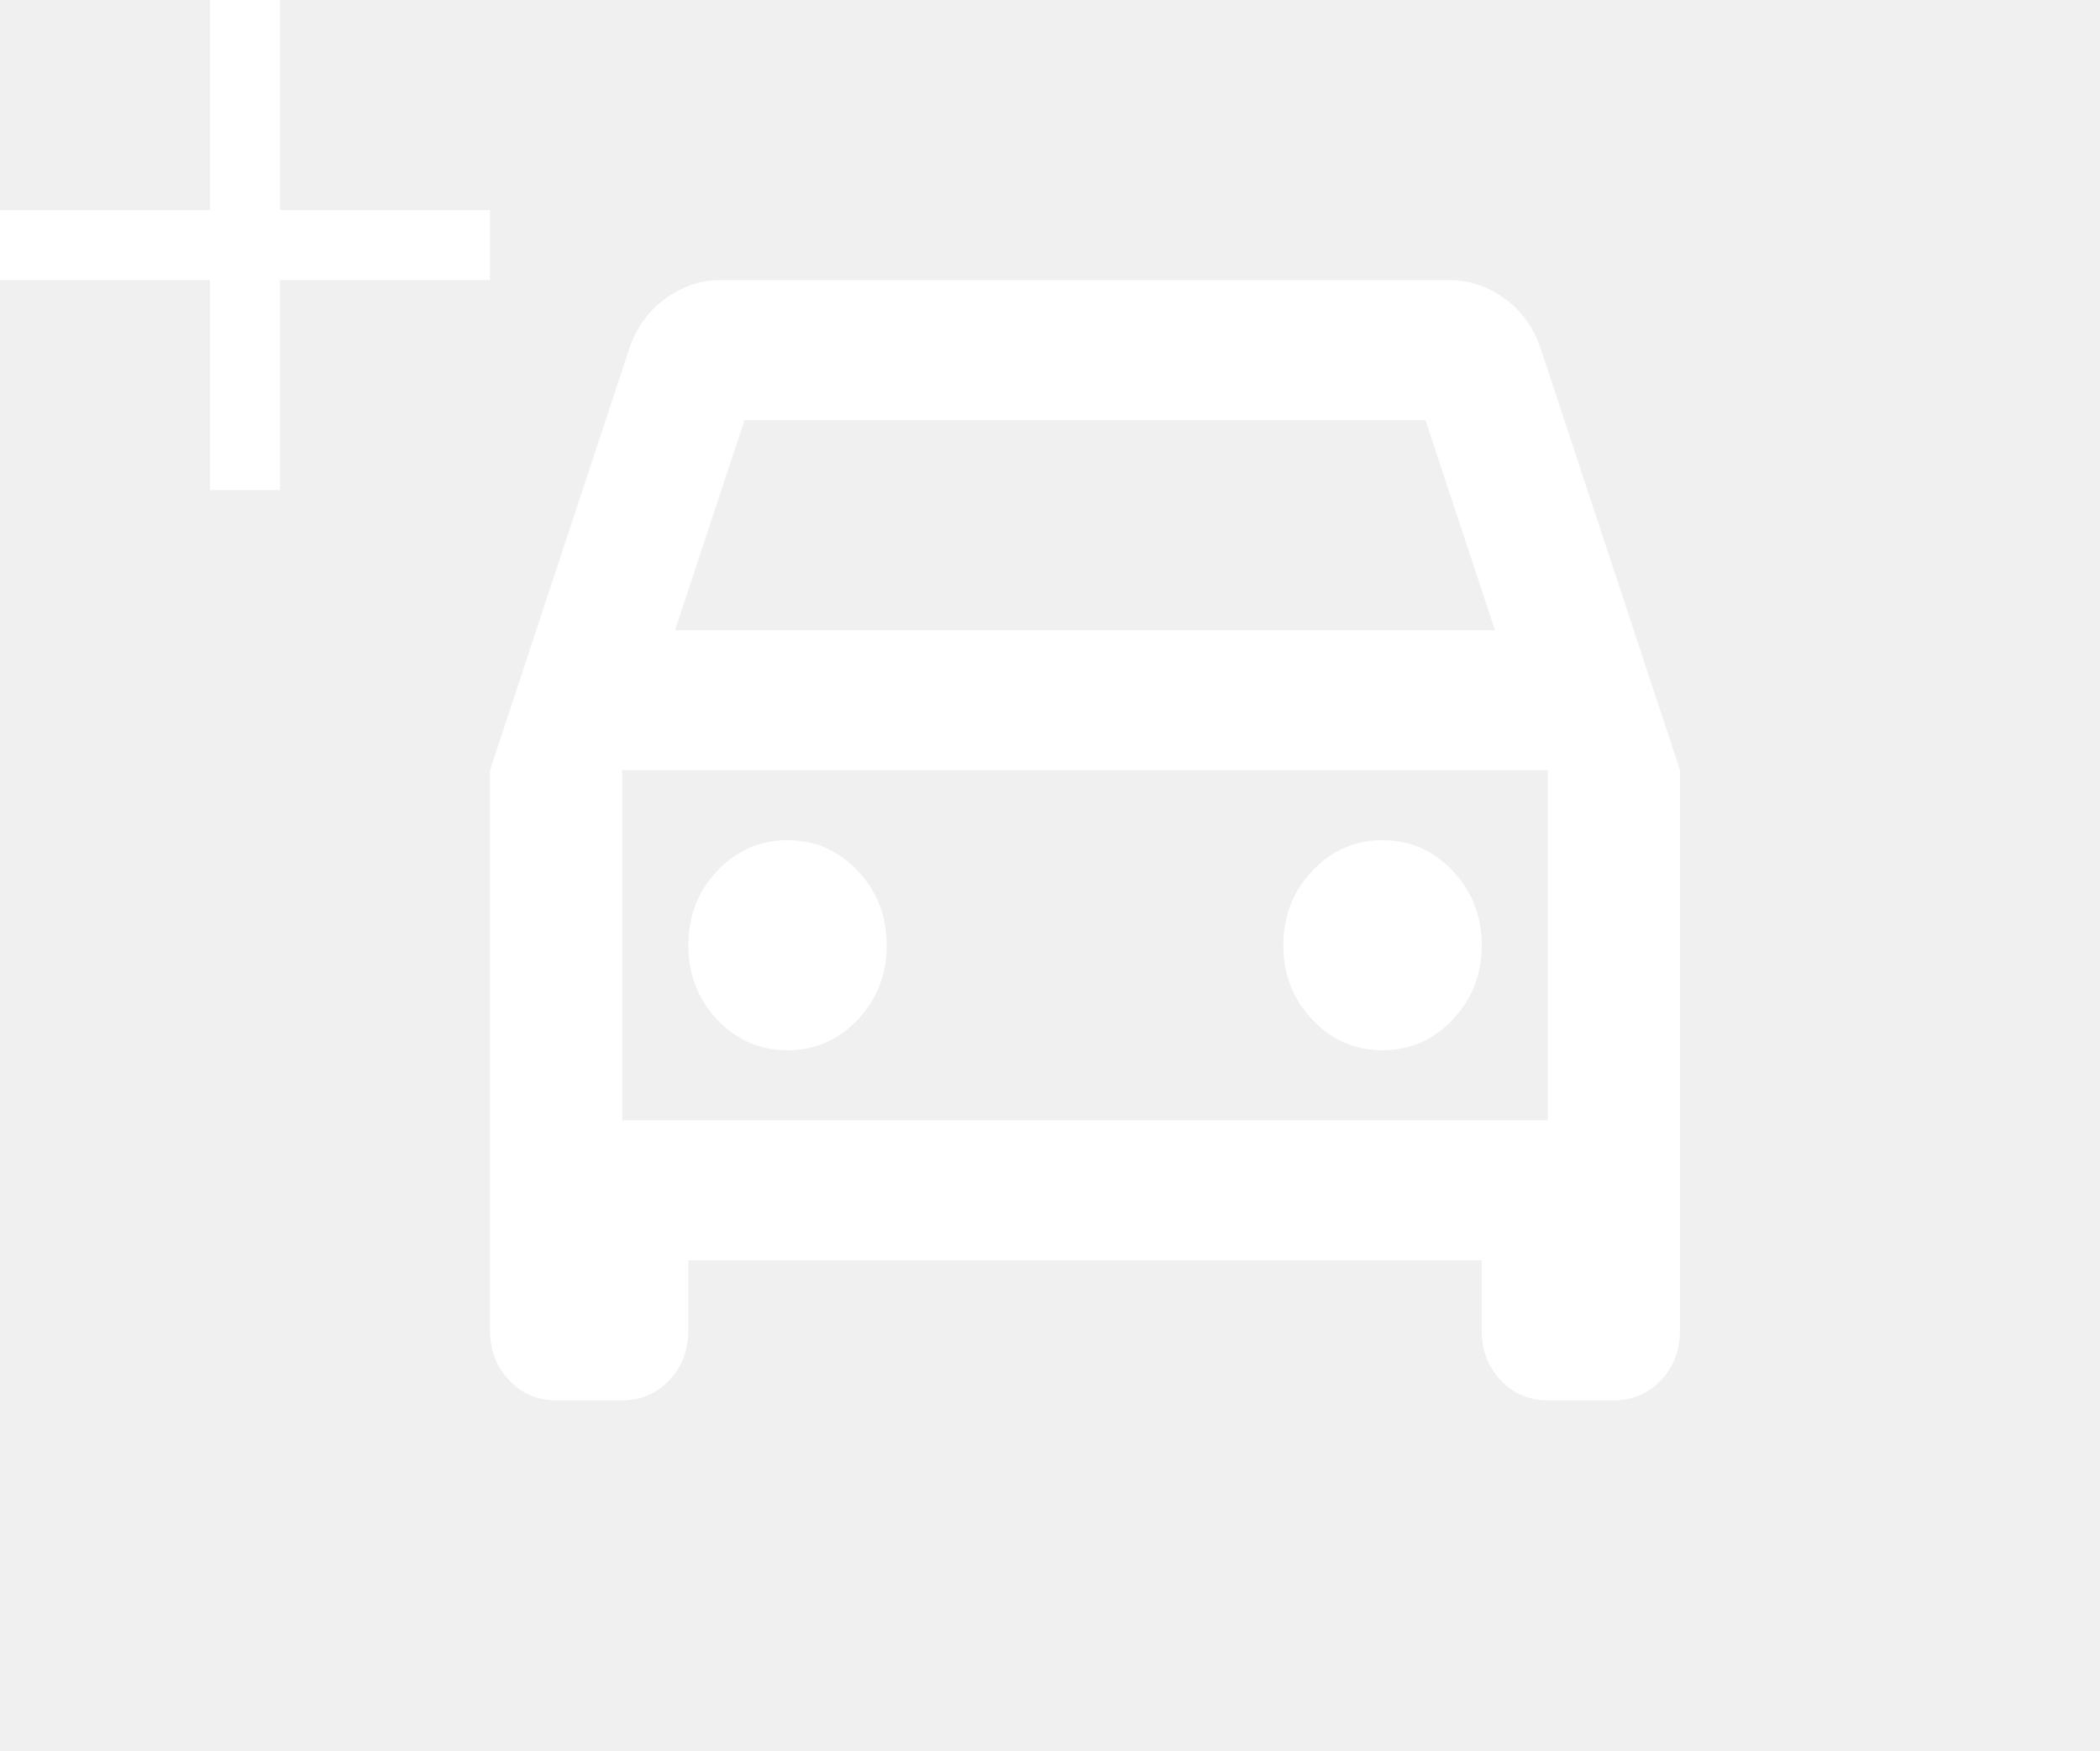
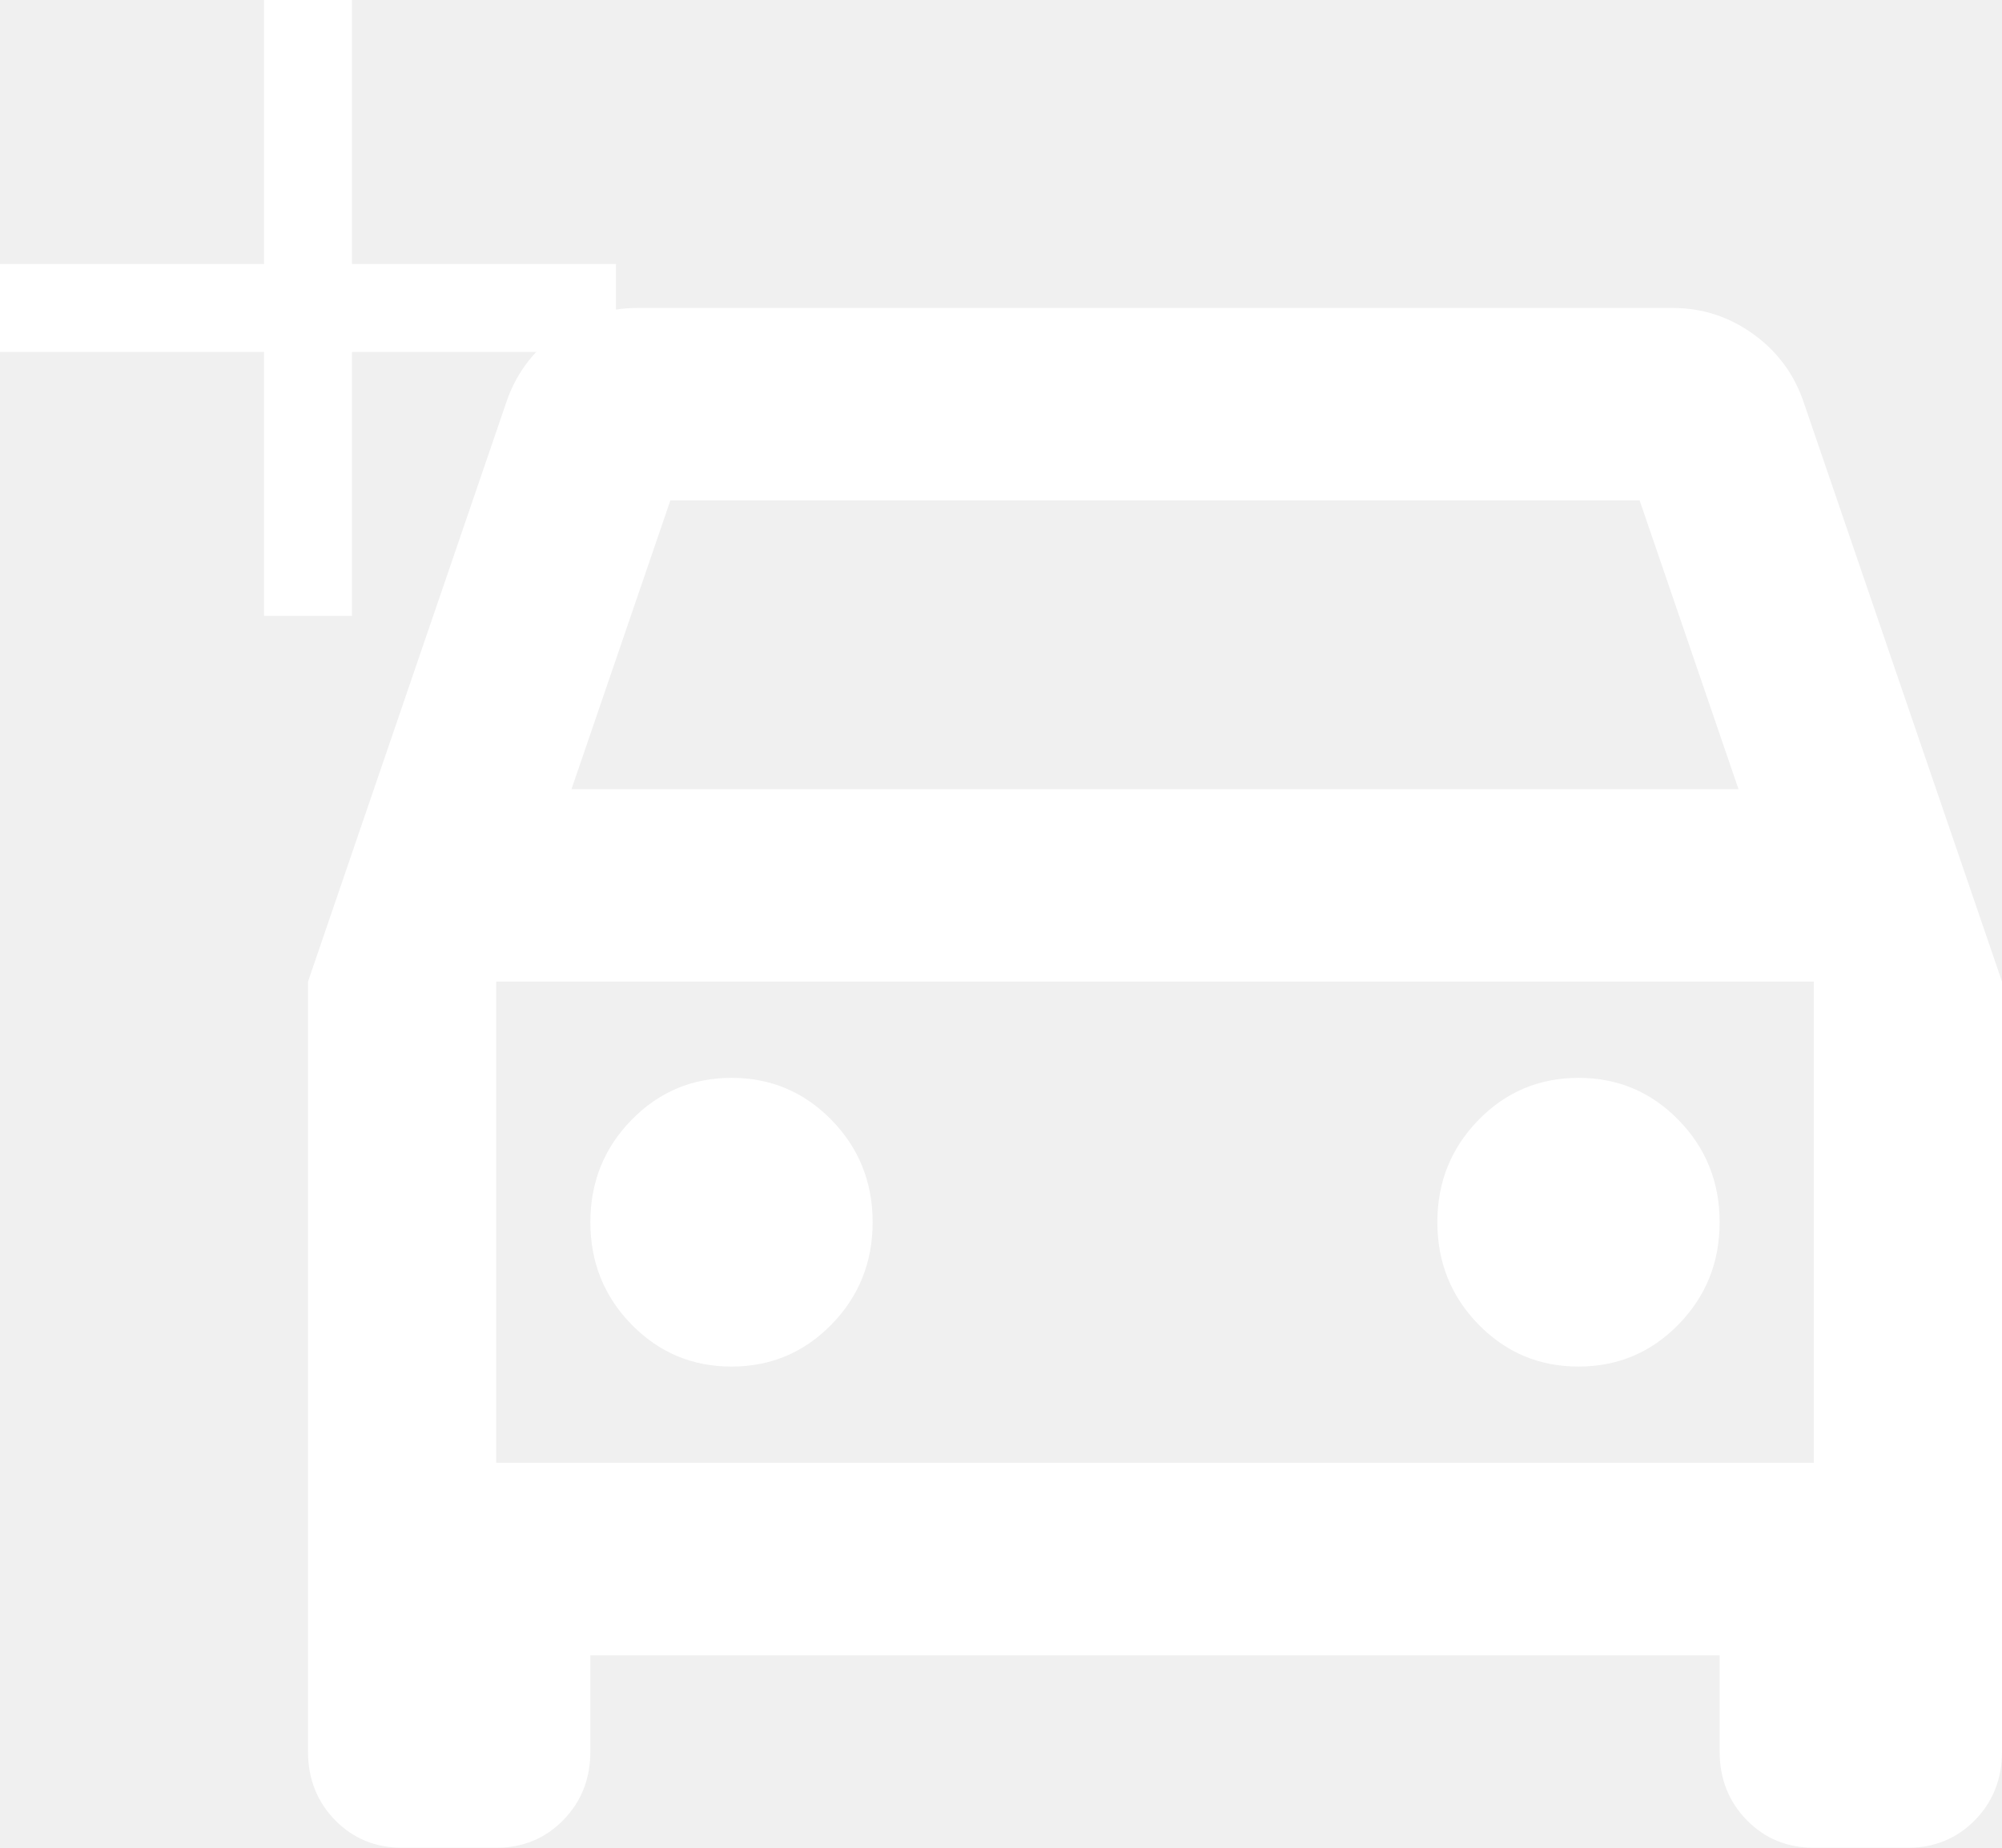
- <svg xmlns="http://www.w3.org/2000/svg" width="30" height="25" viewBox="0 0 30 25" fill="none">
-   <path d="M9.833 18V19C9.833 19.283 9.743 19.521 9.562 19.712C9.381 19.904 9.156 20 8.889 20H7.944C7.677 20 7.453 19.904 7.272 19.712C7.091 19.521 7 19.283 7 19V11L8.983 5C9.078 4.7 9.247 4.458 9.491 4.275C9.735 4.092 10.007 4 10.306 4H20.694C20.994 4 21.265 4.092 21.509 4.275C21.753 4.458 21.922 4.7 22.017 5L24 11V19C24 19.283 23.91 19.521 23.729 19.712C23.547 19.904 23.323 20 23.056 20H22.111C21.843 20 21.619 19.904 21.438 19.712C21.257 19.521 21.167 19.283 21.167 19V18H9.833ZM9.644 9H21.356L20.364 6H10.636L9.644 9ZM11.25 15C11.643 15 11.978 14.854 12.254 14.562C12.529 14.271 12.667 13.917 12.667 13.5C12.667 13.083 12.529 12.729 12.254 12.438C11.978 12.146 11.643 12 11.25 12C10.857 12 10.522 12.146 10.246 12.438C9.971 12.729 9.833 13.083 9.833 13.5C9.833 13.917 9.971 14.271 10.246 14.562C10.522 14.854 10.857 15 11.25 15ZM19.75 15C20.143 15 20.478 14.854 20.753 14.562C21.029 14.271 21.167 13.917 21.167 13.5C21.167 13.083 21.029 12.729 20.753 12.438C20.478 12.146 20.143 12 19.75 12C19.357 12 19.022 12.146 18.747 12.438C18.471 12.729 18.333 13.083 18.333 13.5C18.333 13.917 18.471 14.271 18.747 14.562C19.022 14.854 19.357 15 19.75 15ZM8.889 16H22.111V11H8.889V16Z" fill="white" />
-   <path d="M3 4H0V3H3V0H4V3H7V4H4V7H3V4Z" fill="white" />
+ <svg xmlns="http://www.w3.org/2000/svg" width="26" height="24" viewBox="0 0 26 24" fill="none">
+   <path d="M3.429 4.571H0V3.429H3.429V0H4.571V3.429H8V4.571H4.571V8H3.429V4.571Z" fill="white" />
+   <path d="M7.667 21.5V22.75C7.667 23.104 7.55 23.401 7.315 23.641C7.081 23.88 6.791 24 6.444 24H5.222C4.876 24 4.586 23.88 4.351 23.641C4.117 23.401 4 23.104 4 22.75V12.75L6.567 5.25C6.689 4.875 6.908 4.573 7.224 4.344C7.539 4.115 7.891 4 8.278 4H21.722C22.109 4 22.461 4.115 22.776 4.344C23.092 4.573 23.311 4.875 23.433 5.25L26 12.75V22.75C26 23.104 25.883 23.401 25.649 23.641C25.414 23.88 25.124 24 24.778 24H23.556C23.209 24 22.919 23.88 22.685 23.641C22.451 23.401 22.333 23.104 22.333 22.75V21.5H7.667ZM7.422 10.25H22.578L21.294 6.5H8.706L7.422 10.25ZM9.5 17.75C10.009 17.75 10.442 17.568 10.799 17.203C11.155 16.838 11.333 16.396 11.333 15.875C11.333 15.354 11.155 14.912 10.799 14.547C10.442 14.182 10.009 14 9.5 14C8.991 14 8.558 14.182 8.201 14.547C7.845 14.912 7.667 15.354 7.667 15.875C7.667 16.396 7.845 16.838 8.201 17.203C8.558 17.568 8.991 17.75 9.5 17.75ZM20.5 17.75C21.009 17.75 21.442 17.568 21.799 17.203C22.155 16.838 22.333 16.396 22.333 15.875C22.333 15.354 22.155 14.912 21.799 14.547C21.442 14.182 21.009 14 20.5 14C19.991 14 19.558 14.182 19.201 14.547C18.845 14.912 18.667 15.354 18.667 15.875C18.667 16.396 18.845 16.838 19.201 17.203C19.558 17.568 19.991 17.75 20.5 17.75ZM6.444 19H23.556V12.75H6.444V19Z" fill="white" />
</svg>
